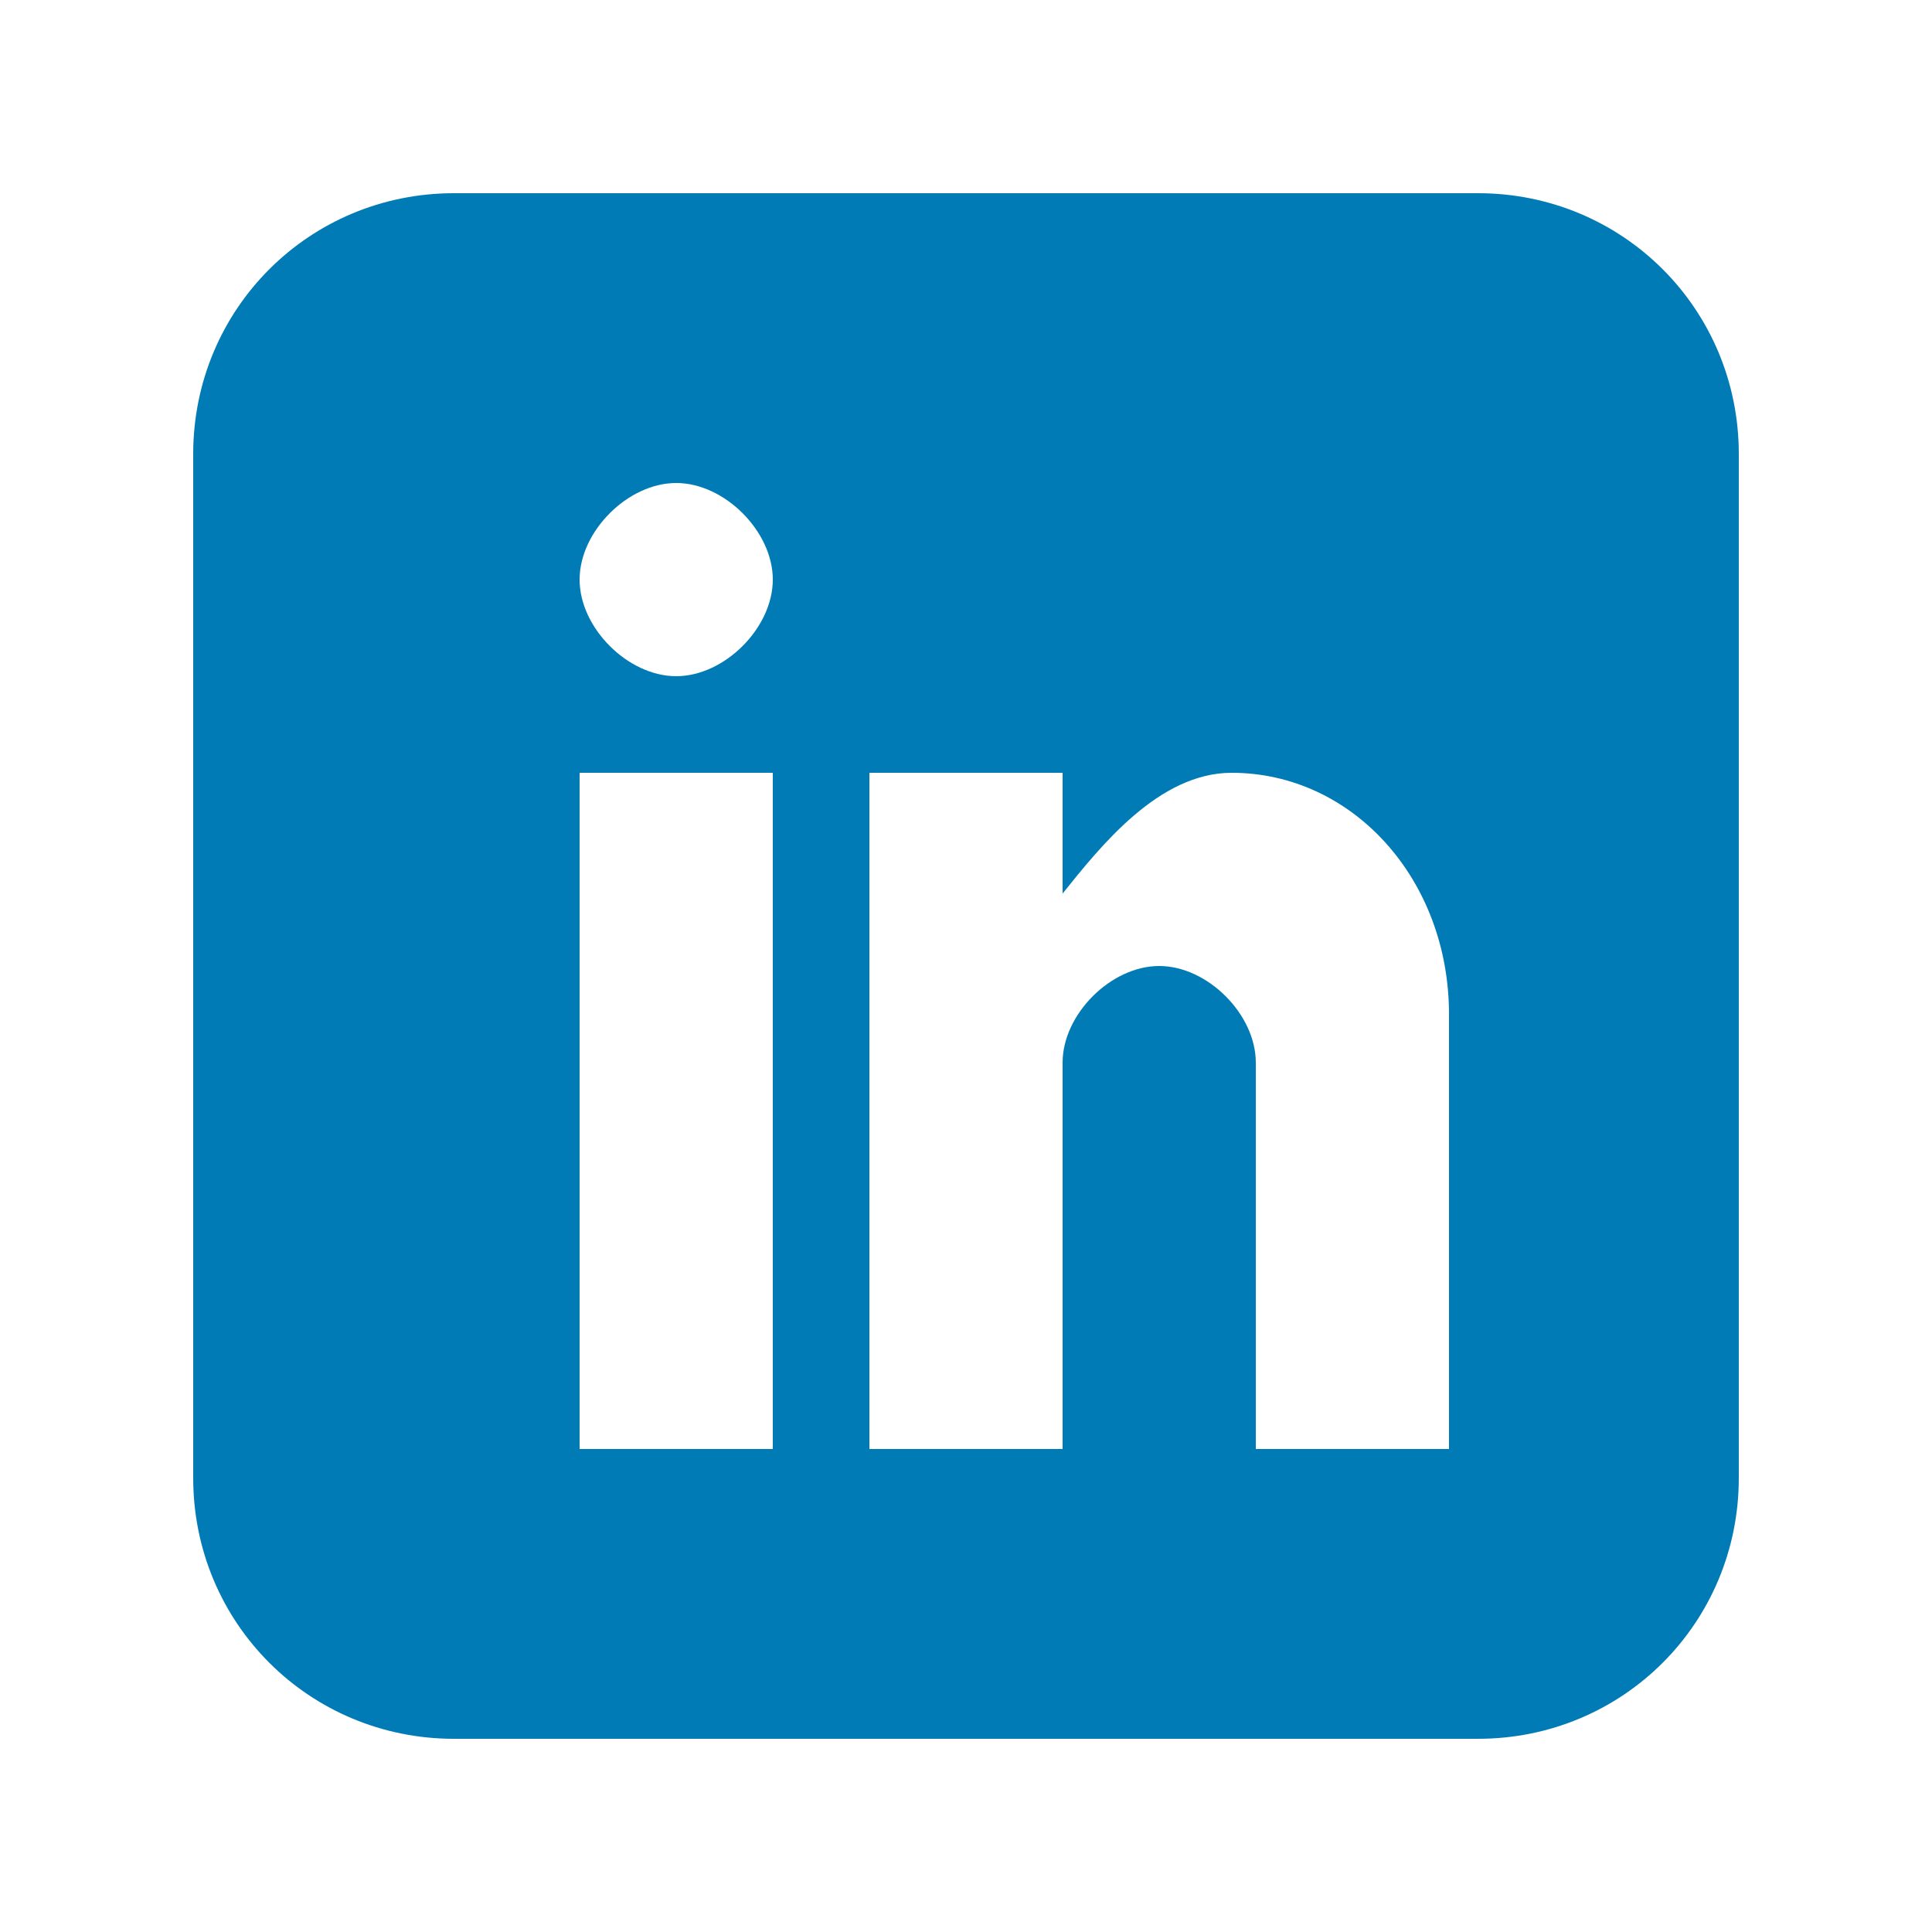
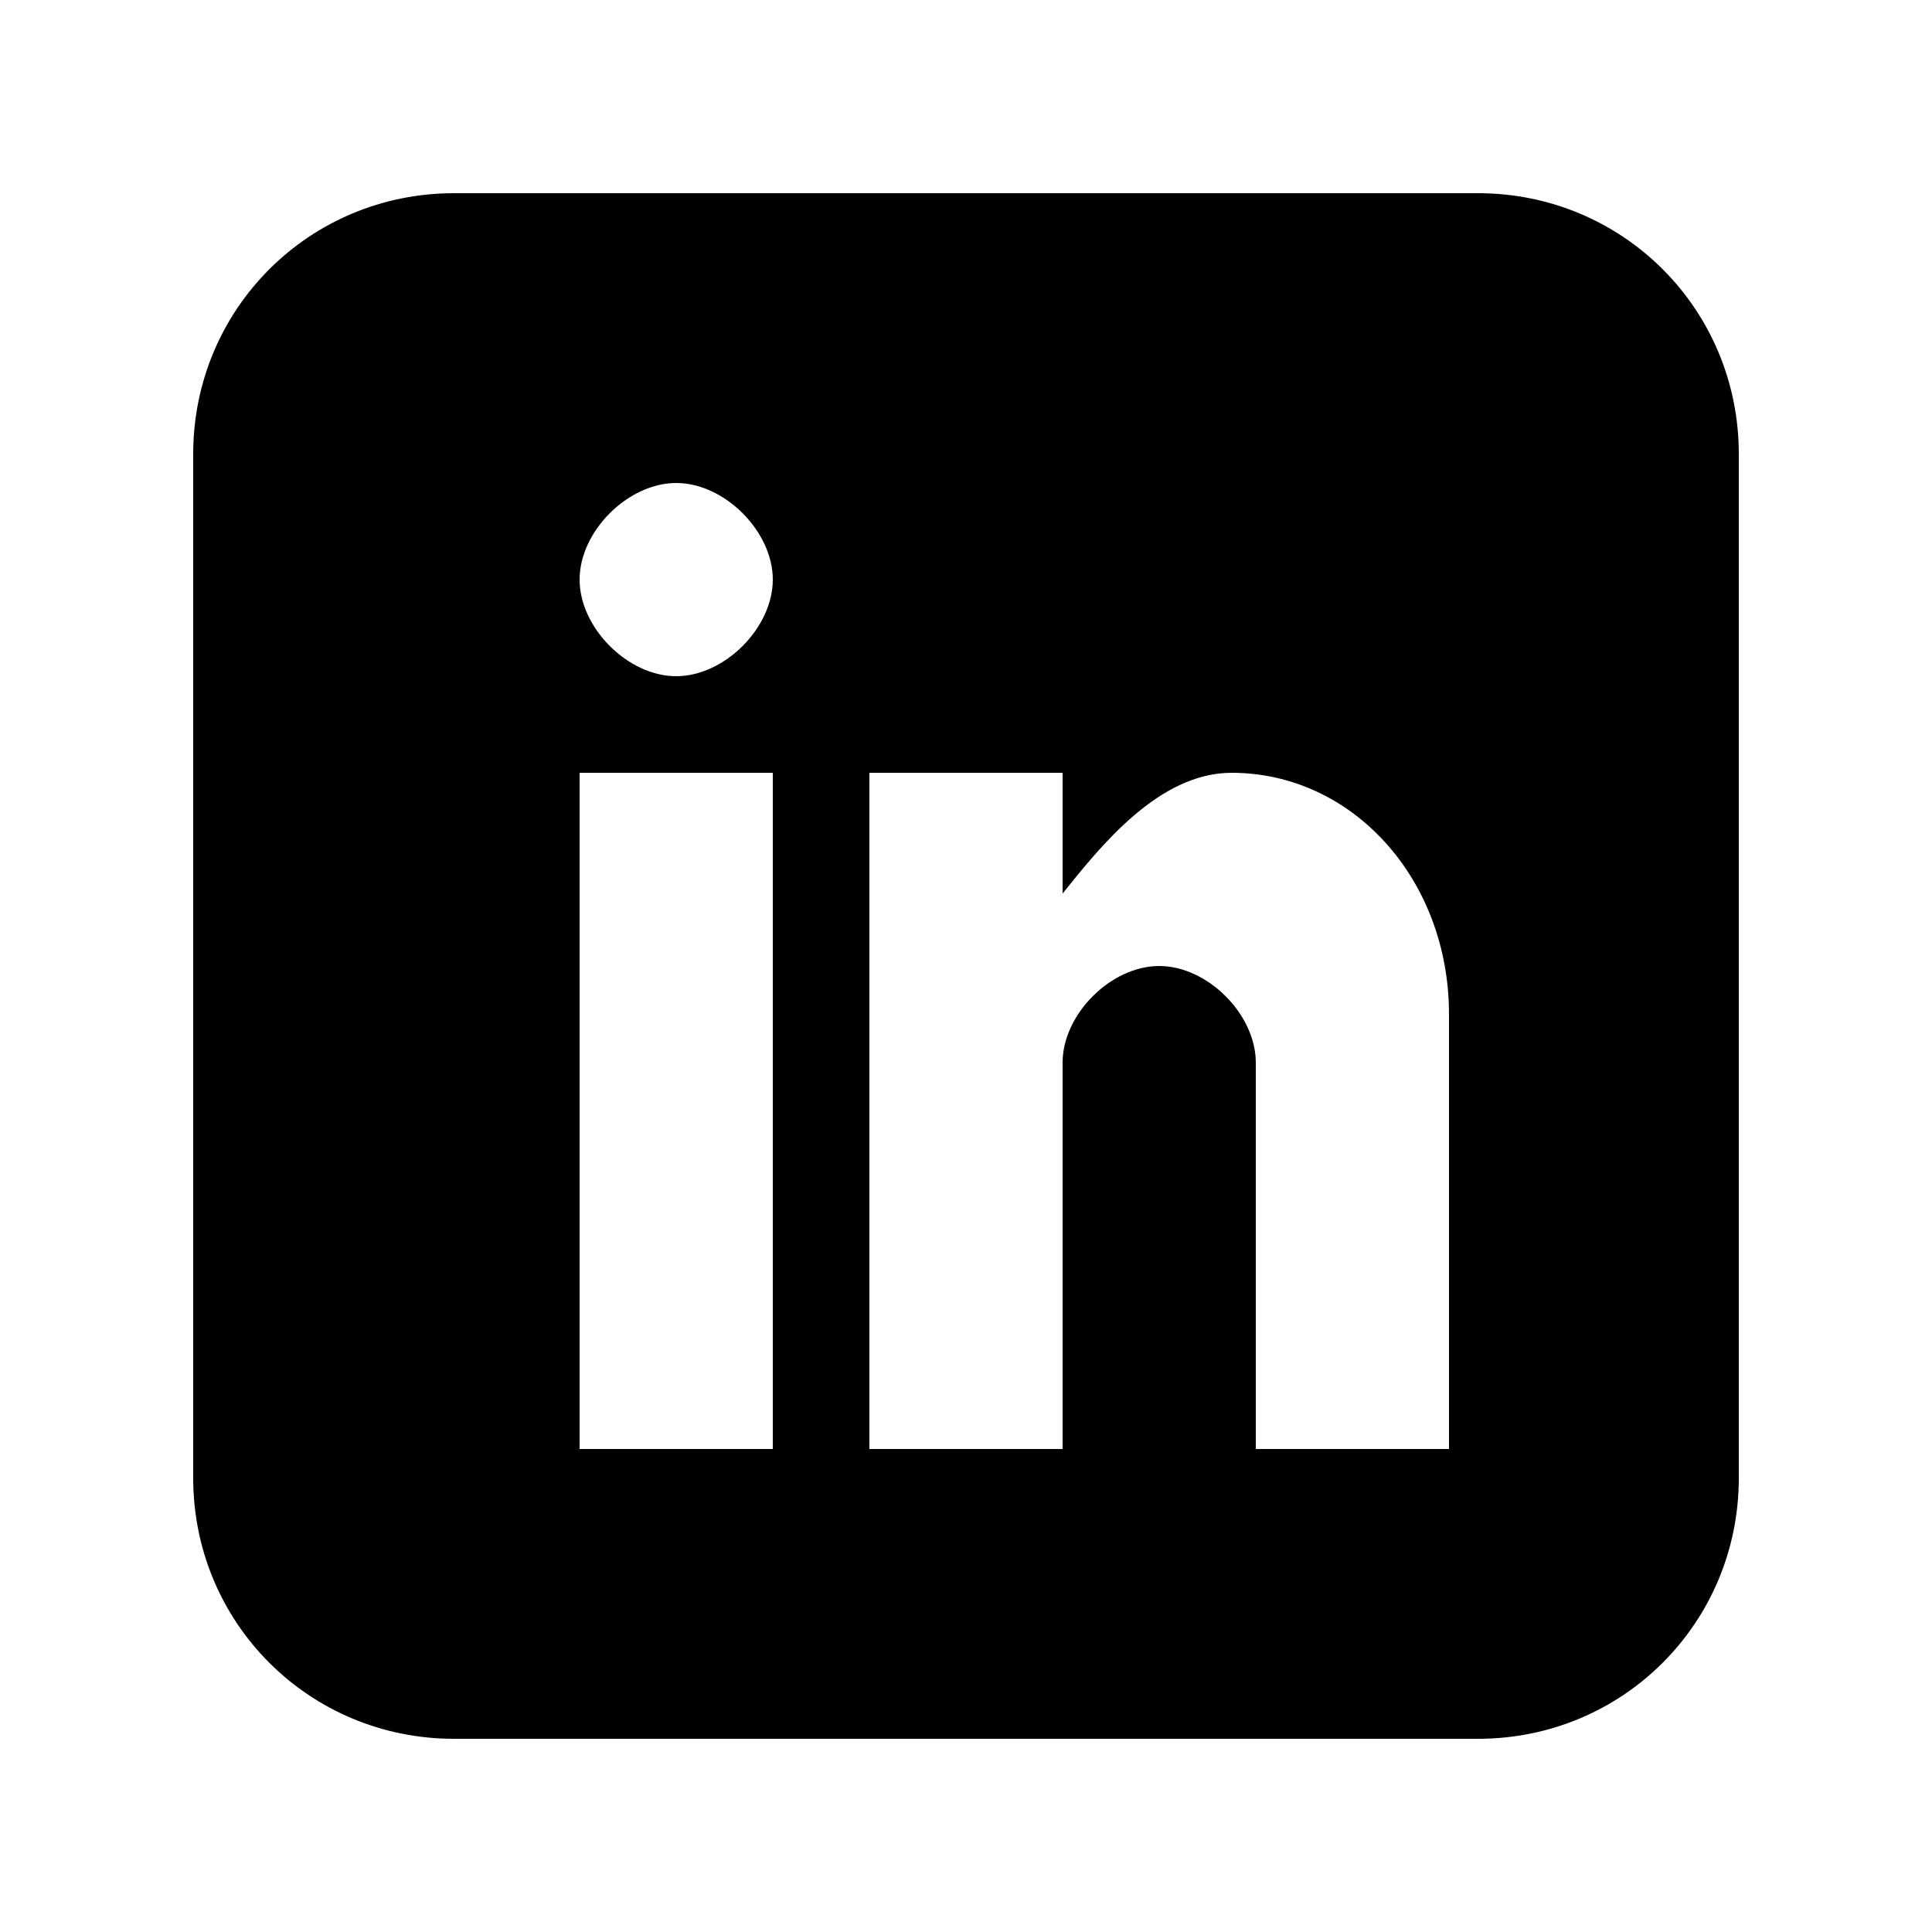
<svg xmlns="http://www.w3.org/2000/svg" width="32" height="32" viewBox="-4 -4 40 40">
-   <path d="M26.6 0H5.4C2.4 0 0 2.4 0 5.4v21.2c0 3 2.4 5.4 5.4 5.4h21.2c3 0 5.4-2.4 5.4-5.4V5.4c0-3-2.4-5.4-5.4-5.4zM12 26H8V12h4v14zm-2-16c-1 0-2-1-2-2s1-2 2-2 2 1 2 2-1 2-2 2zm16 16h-4v-8c0-1-1-2-2-2s-2 1-2 2v8h-4V12h4v2.5c.8-1 2-2.5 3.5-2.5 2.5 0 4.5 2.2 4.5 5v9z" fill="#007bb6" />
+   <path d="M26.6 0H5.4C2.4 0 0 2.4 0 5.4v21.2c0 3 2.4 5.4 5.4 5.4h21.2c3 0 5.4-2.4 5.4-5.4V5.4c0-3-2.4-5.4-5.4-5.4zM12 26H8V12h4v14zm-2-16c-1 0-2-1-2-2s1-2 2-2 2 1 2 2-1 2-2 2zm16 16h-4v-8c0-1-1-2-2-2s-2 1-2 2v8h-4V12h4v2.5c.8-1 2-2.5 3.5-2.5 2.5 0 4.5 2.2 4.5 5v9z" />
</svg>
